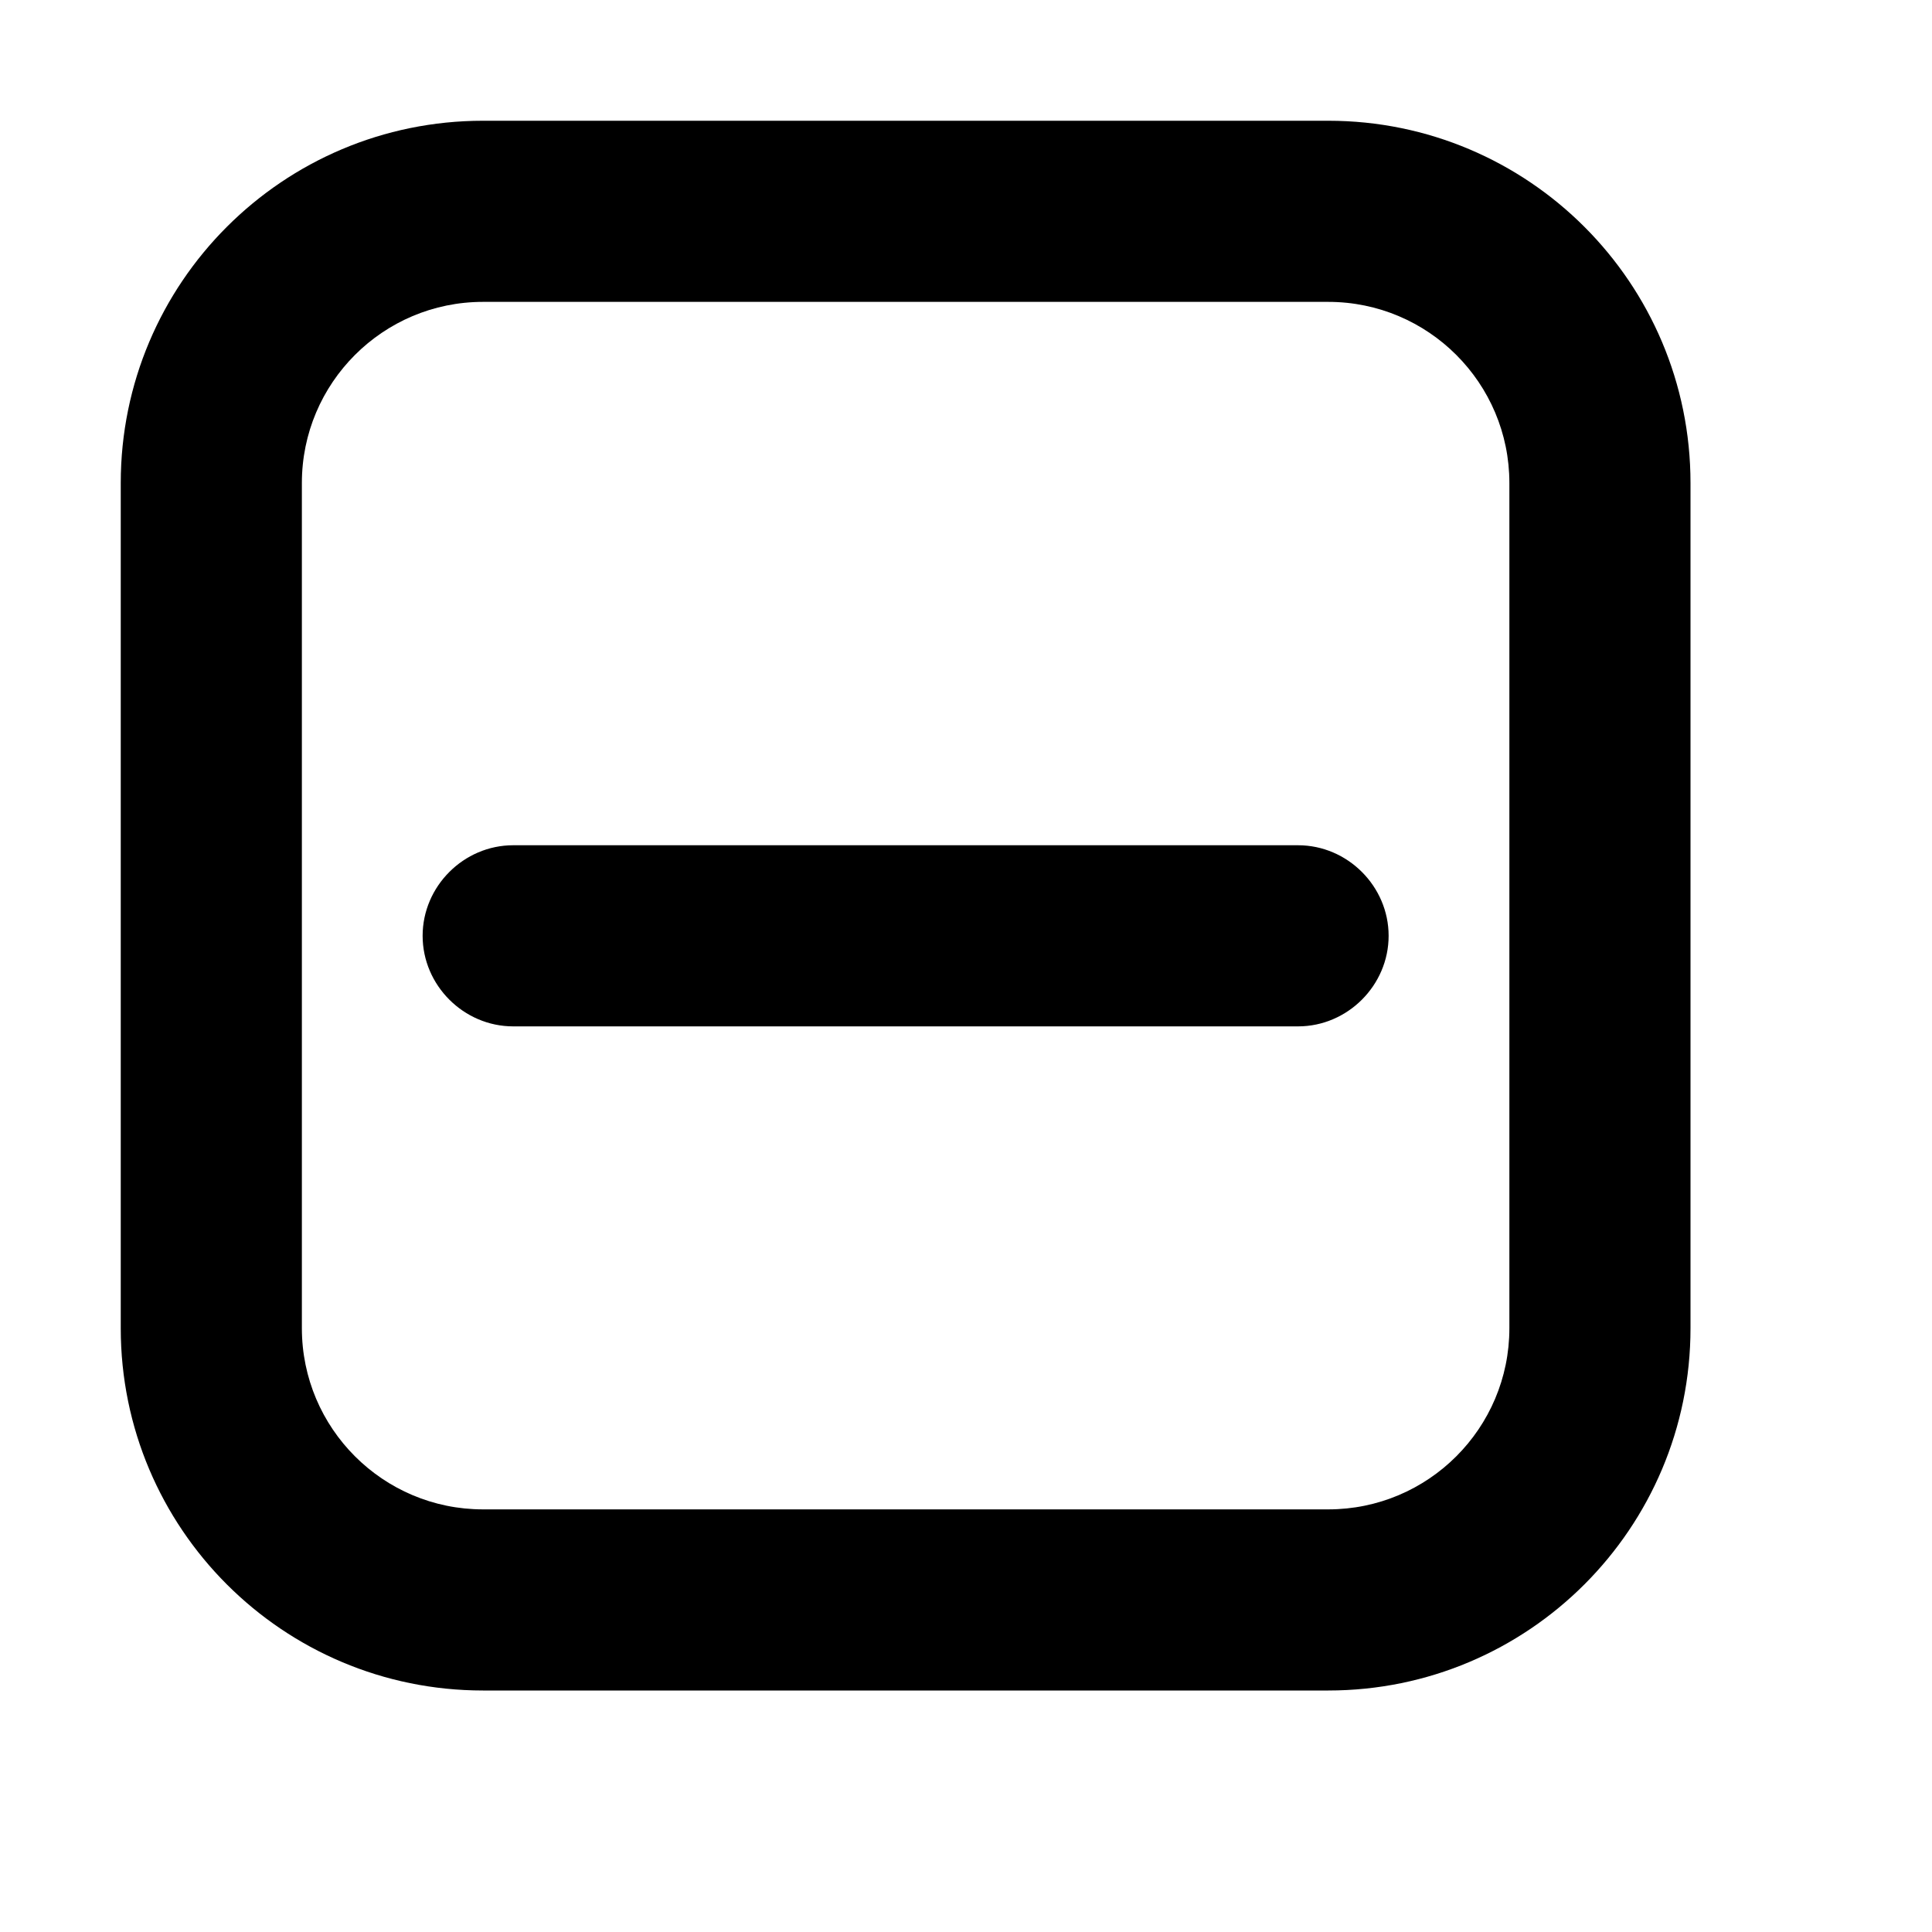
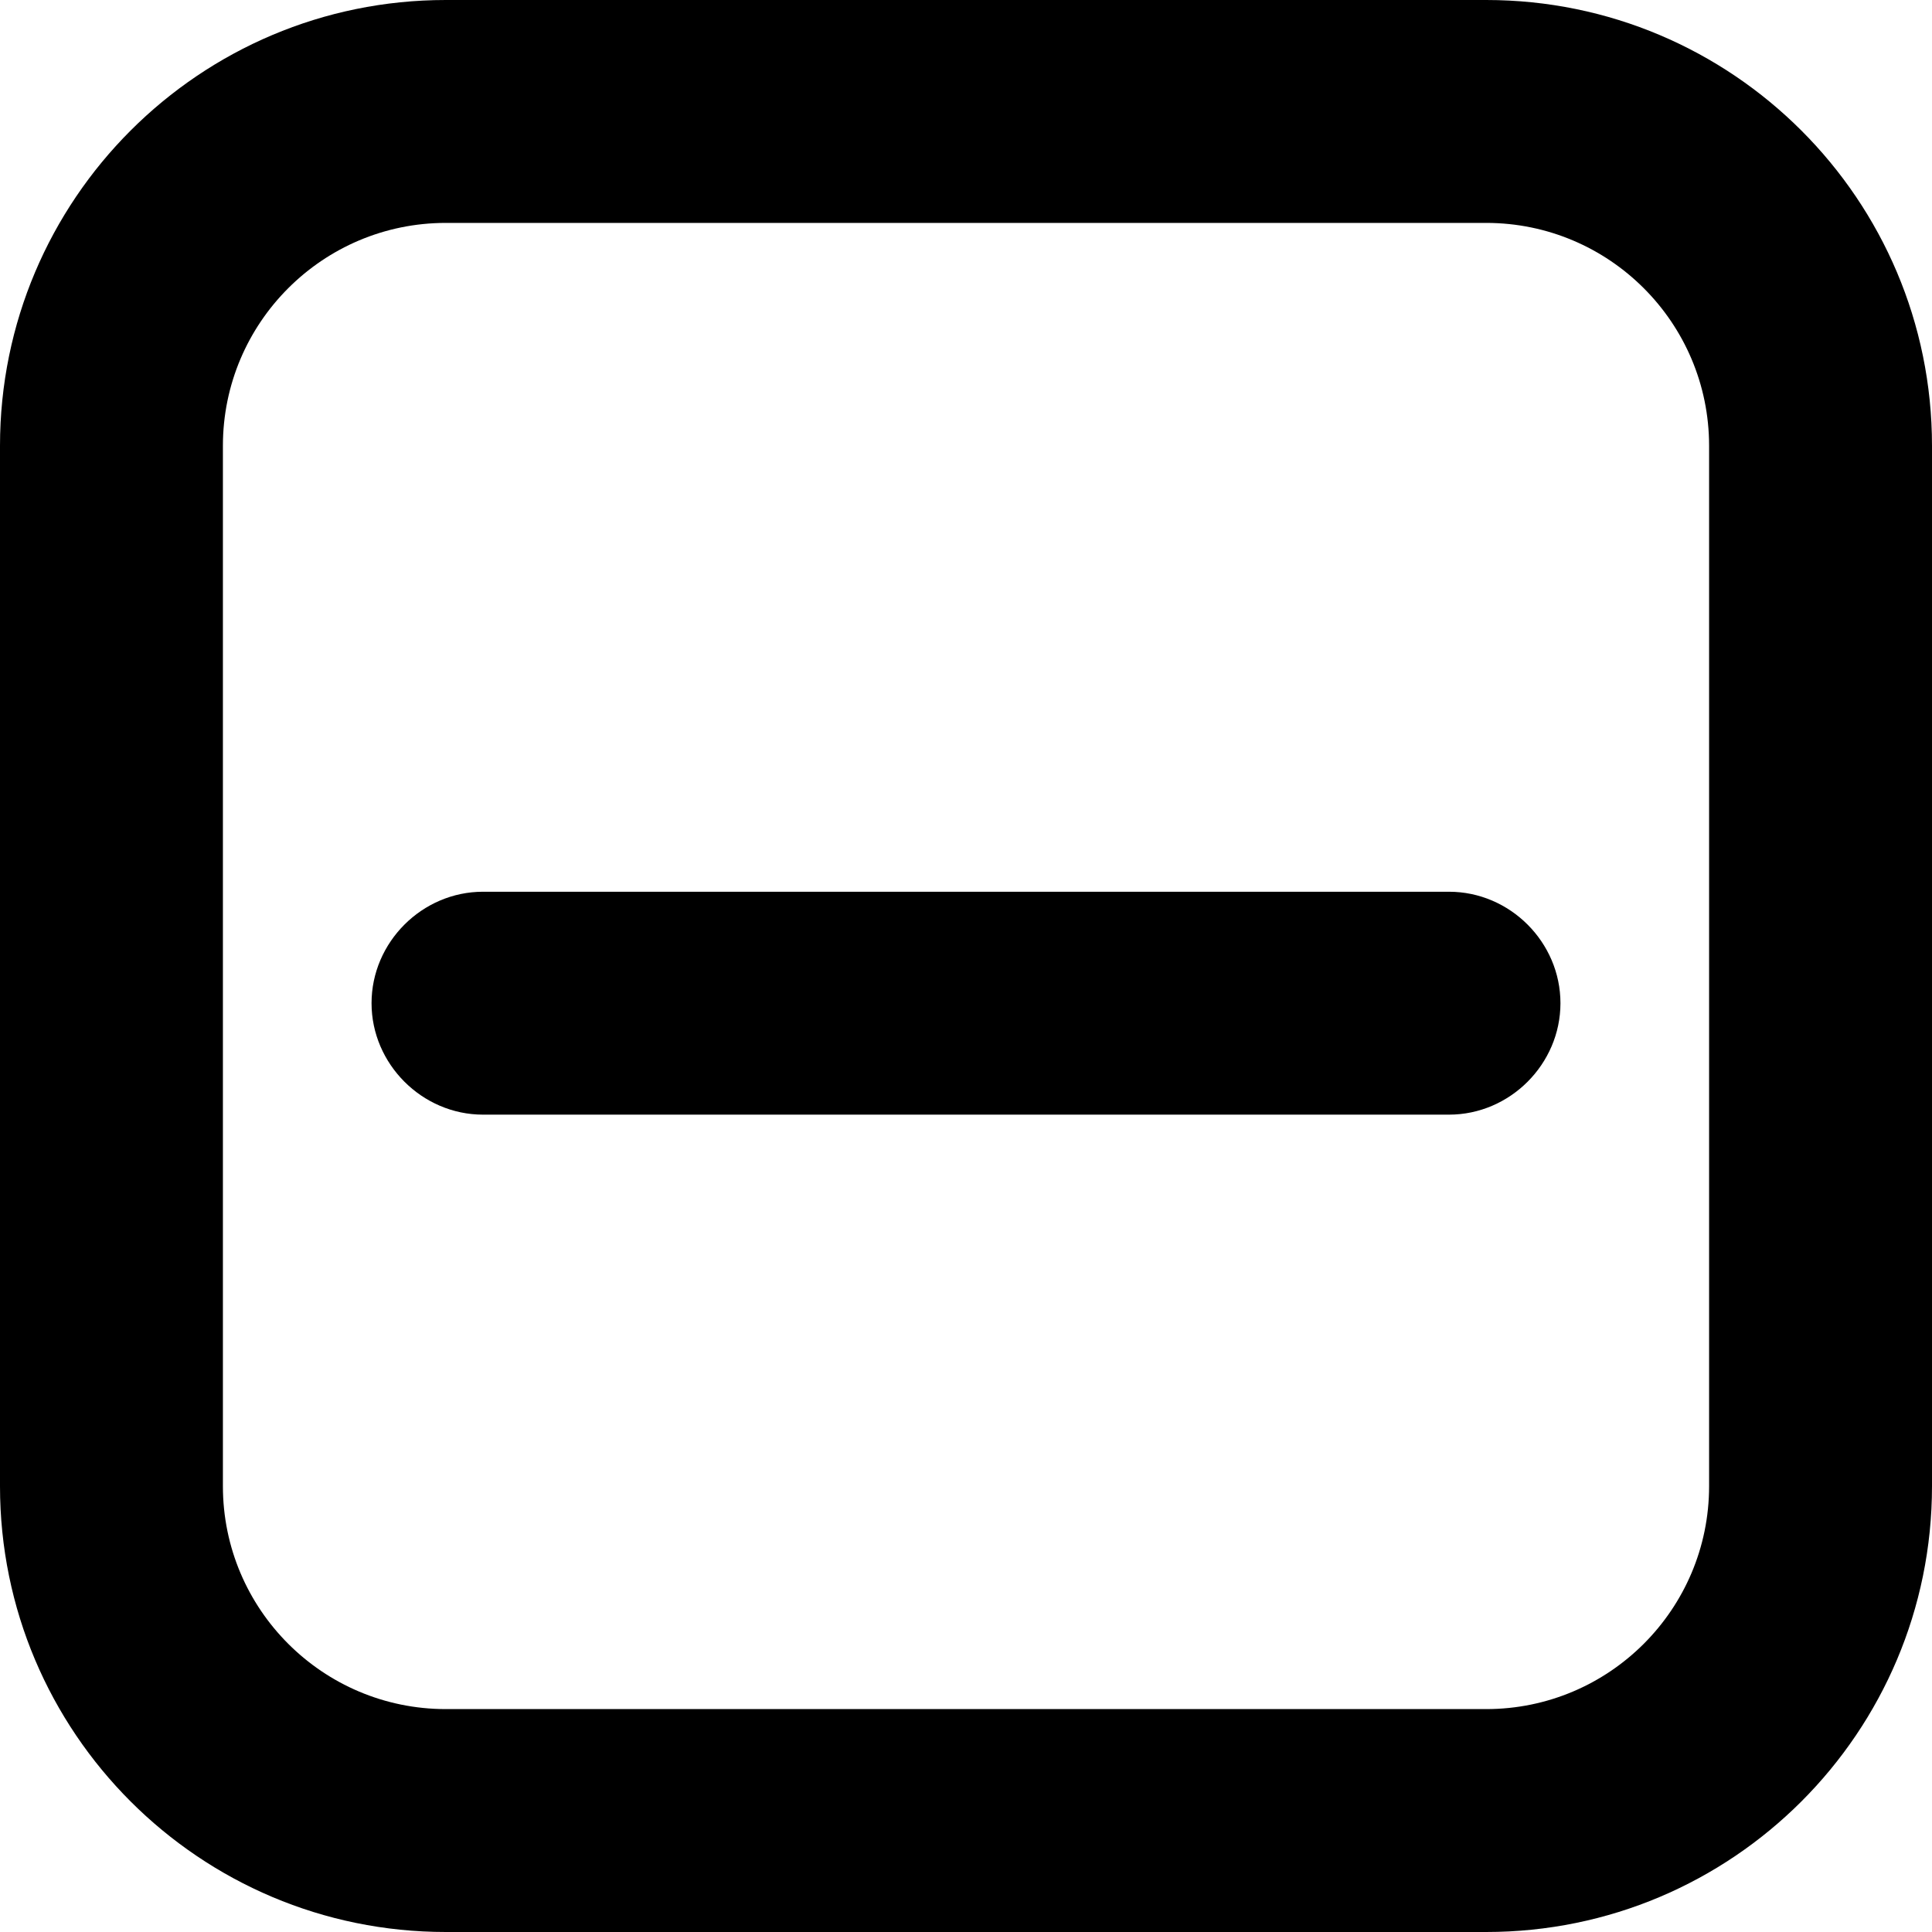
<svg xmlns="http://www.w3.org/2000/svg" viewBox="0 0 16 16">
-   <path fill-rule="evenodd" clip-rule="evenodd" d="M4 2.5H11C11.828 2.5 12.5 3.172 12.5 4V11C12.5 11.828 11.828 12.5 11 12.5H4C3.172 12.5 2.5 11.828 2.5 11V4C2.5 3.172 3.172 2.5 4 2.5ZM1 4C1 2.343 2.343 1 4 1H11C12.657 1 14 2.343 14 4V11C14 12.657 12.657 14 11 14H4C2.343 14 1 12.657 1 11V4ZM4.25 8.5H10.75C11.16 8.5 11.5 8.16 11.5 7.75C11.5 7.34 11.16 7 10.75 7H4.25C3.84 7 3.5 7.34 3.5 7.75C3.5 8.16 3.84 8.5 4.25 8.5Z" />
+   <path fill-rule="evenodd" clip-rule="evenodd" d="M3.692 1.846H12.308C13.327 1.846 14.154 2.673 14.154 3.692V12.308C14.154 13.327 13.327 14.154 12.308 14.154H3.692C2.673 14.154 1.846 13.327 1.846 12.308V3.692C1.846 2.673 2.673 1.846 3.692 1.846ZM0 3.692C0 1.653 1.653 0 3.692 0H12.308C14.347 0 16 1.653 16 3.692V12.308C16 14.347 14.347 16 12.308 16H3.692C1.653 16 0 14.347 0 12.308V3.692ZM4 9.231H12C12.505 9.231 12.923 8.812 12.923 8.308C12.923 7.803 12.505 7.385 12 7.385H4C3.496 7.385 3.077 7.803 3.077 8.308C3.077 8.812 3.496 9.231 4 9.231Z" />
</svg>
